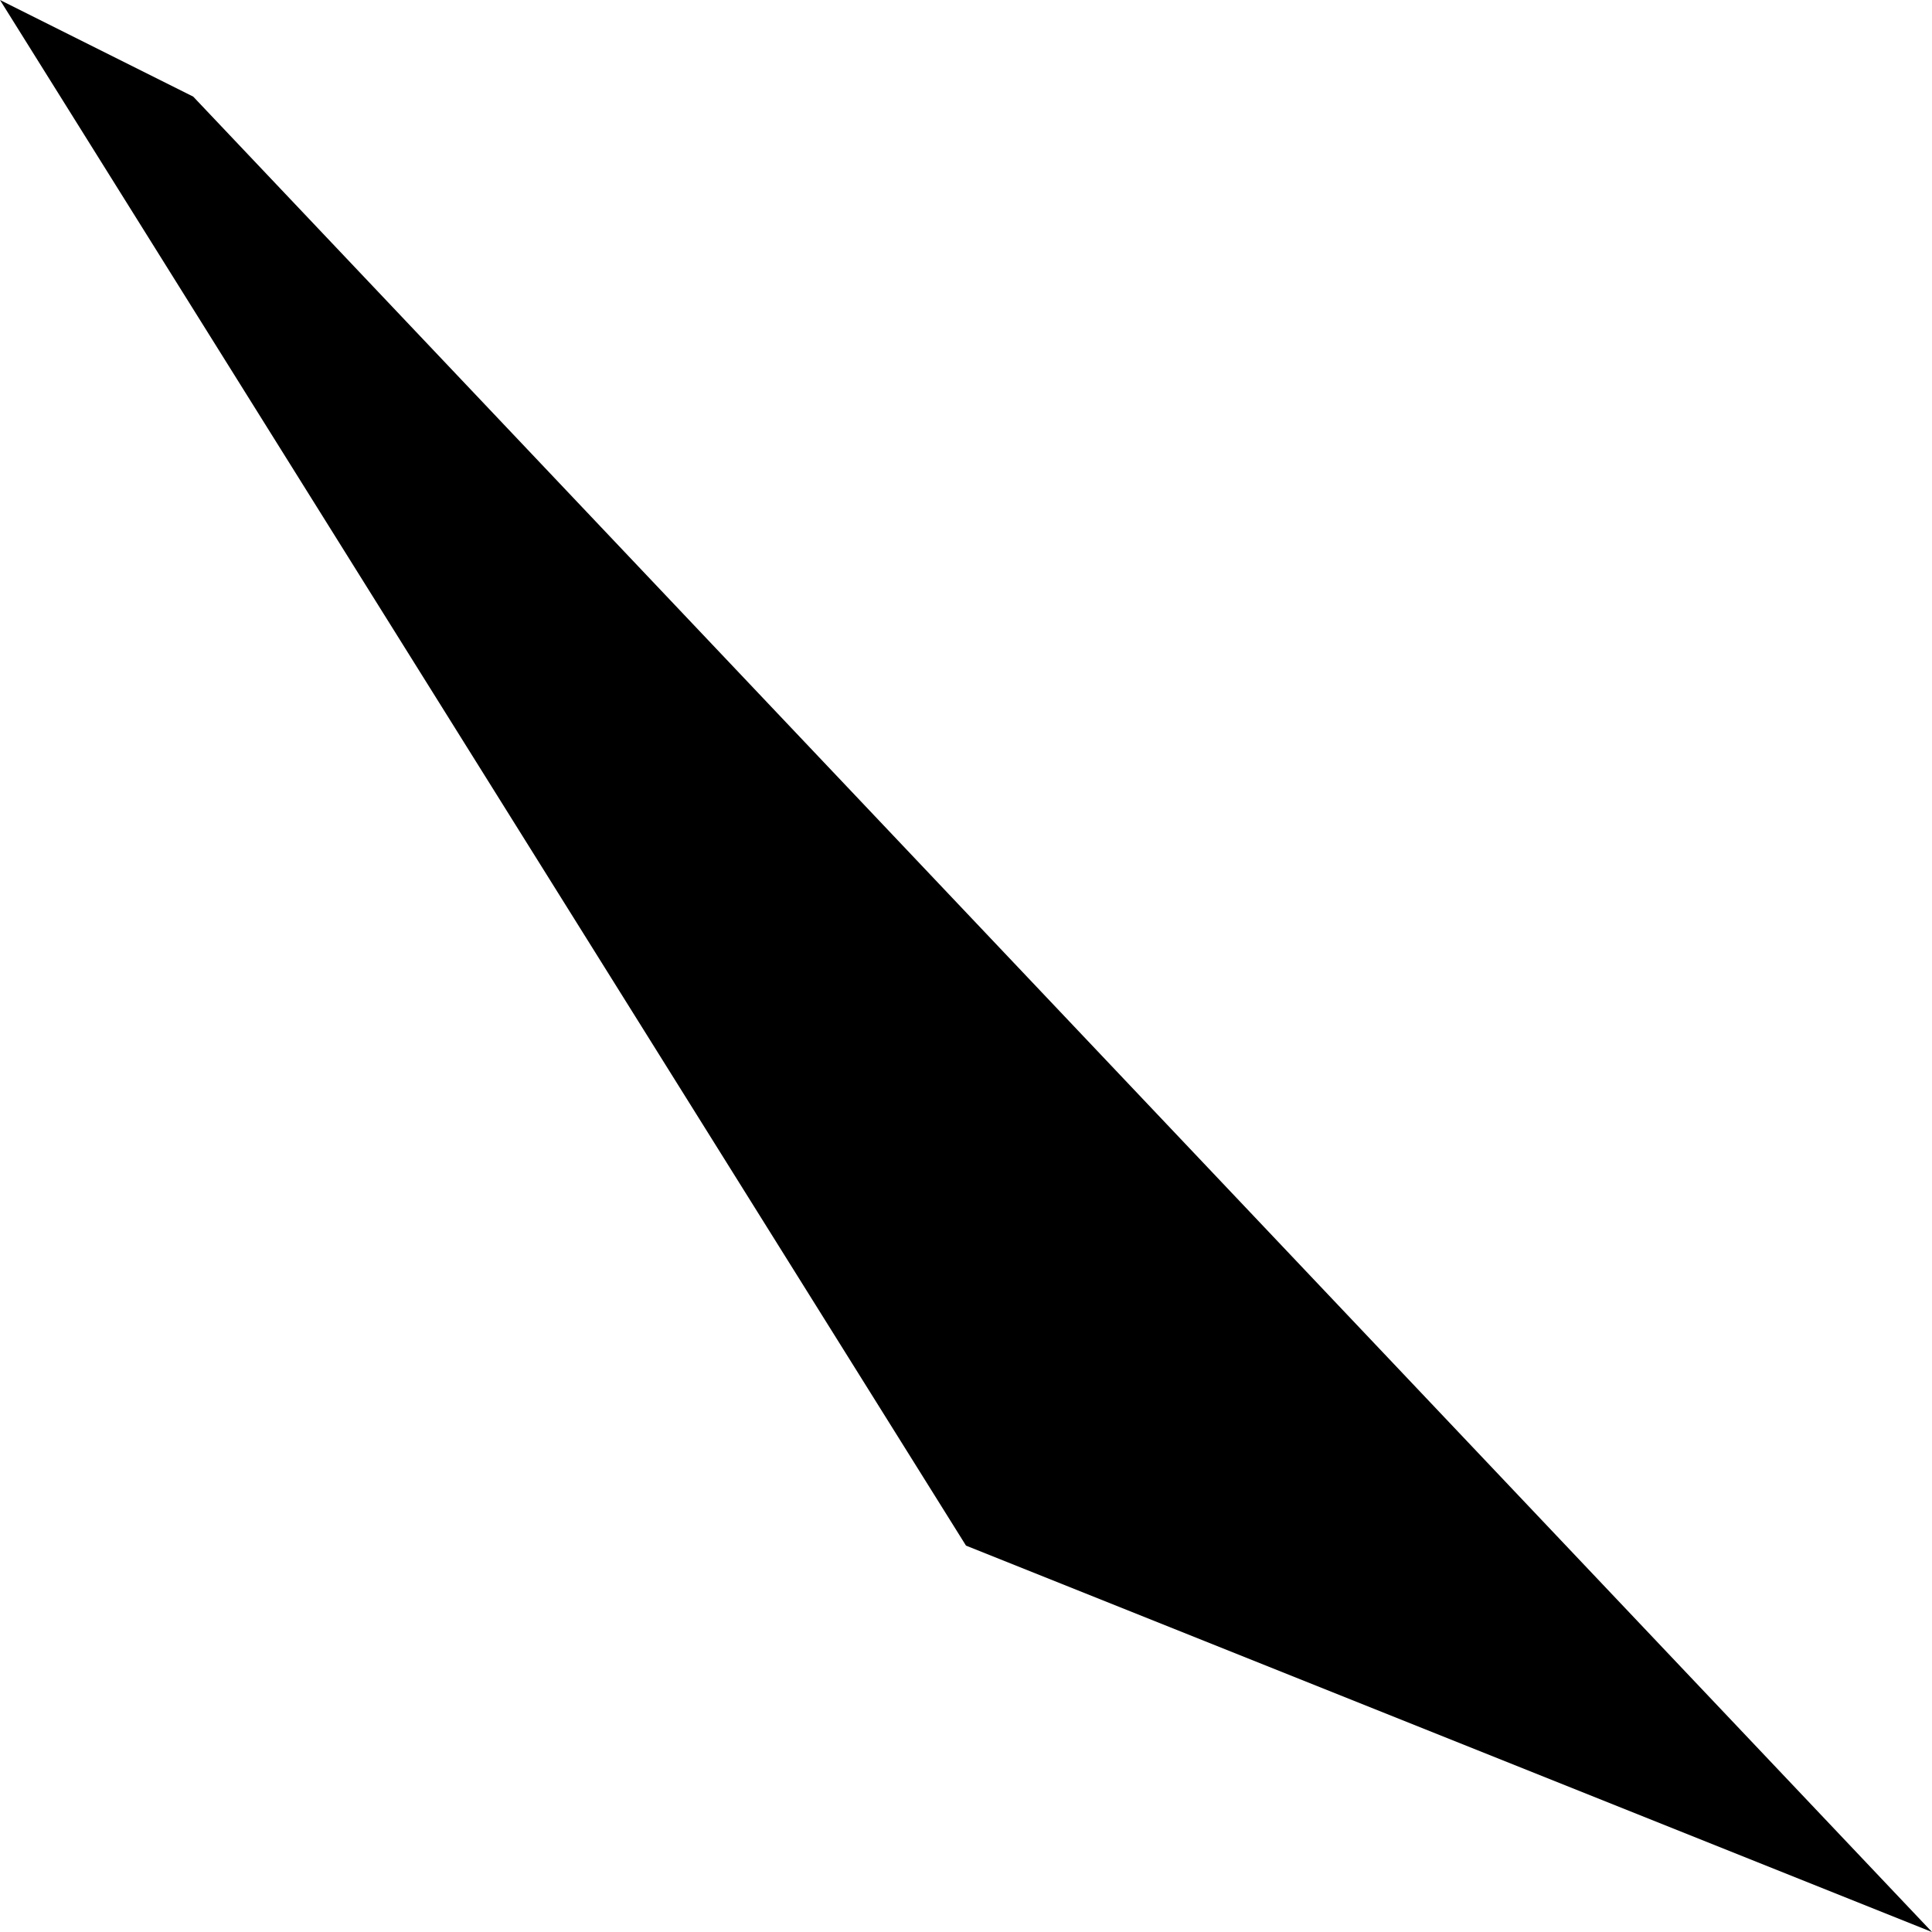
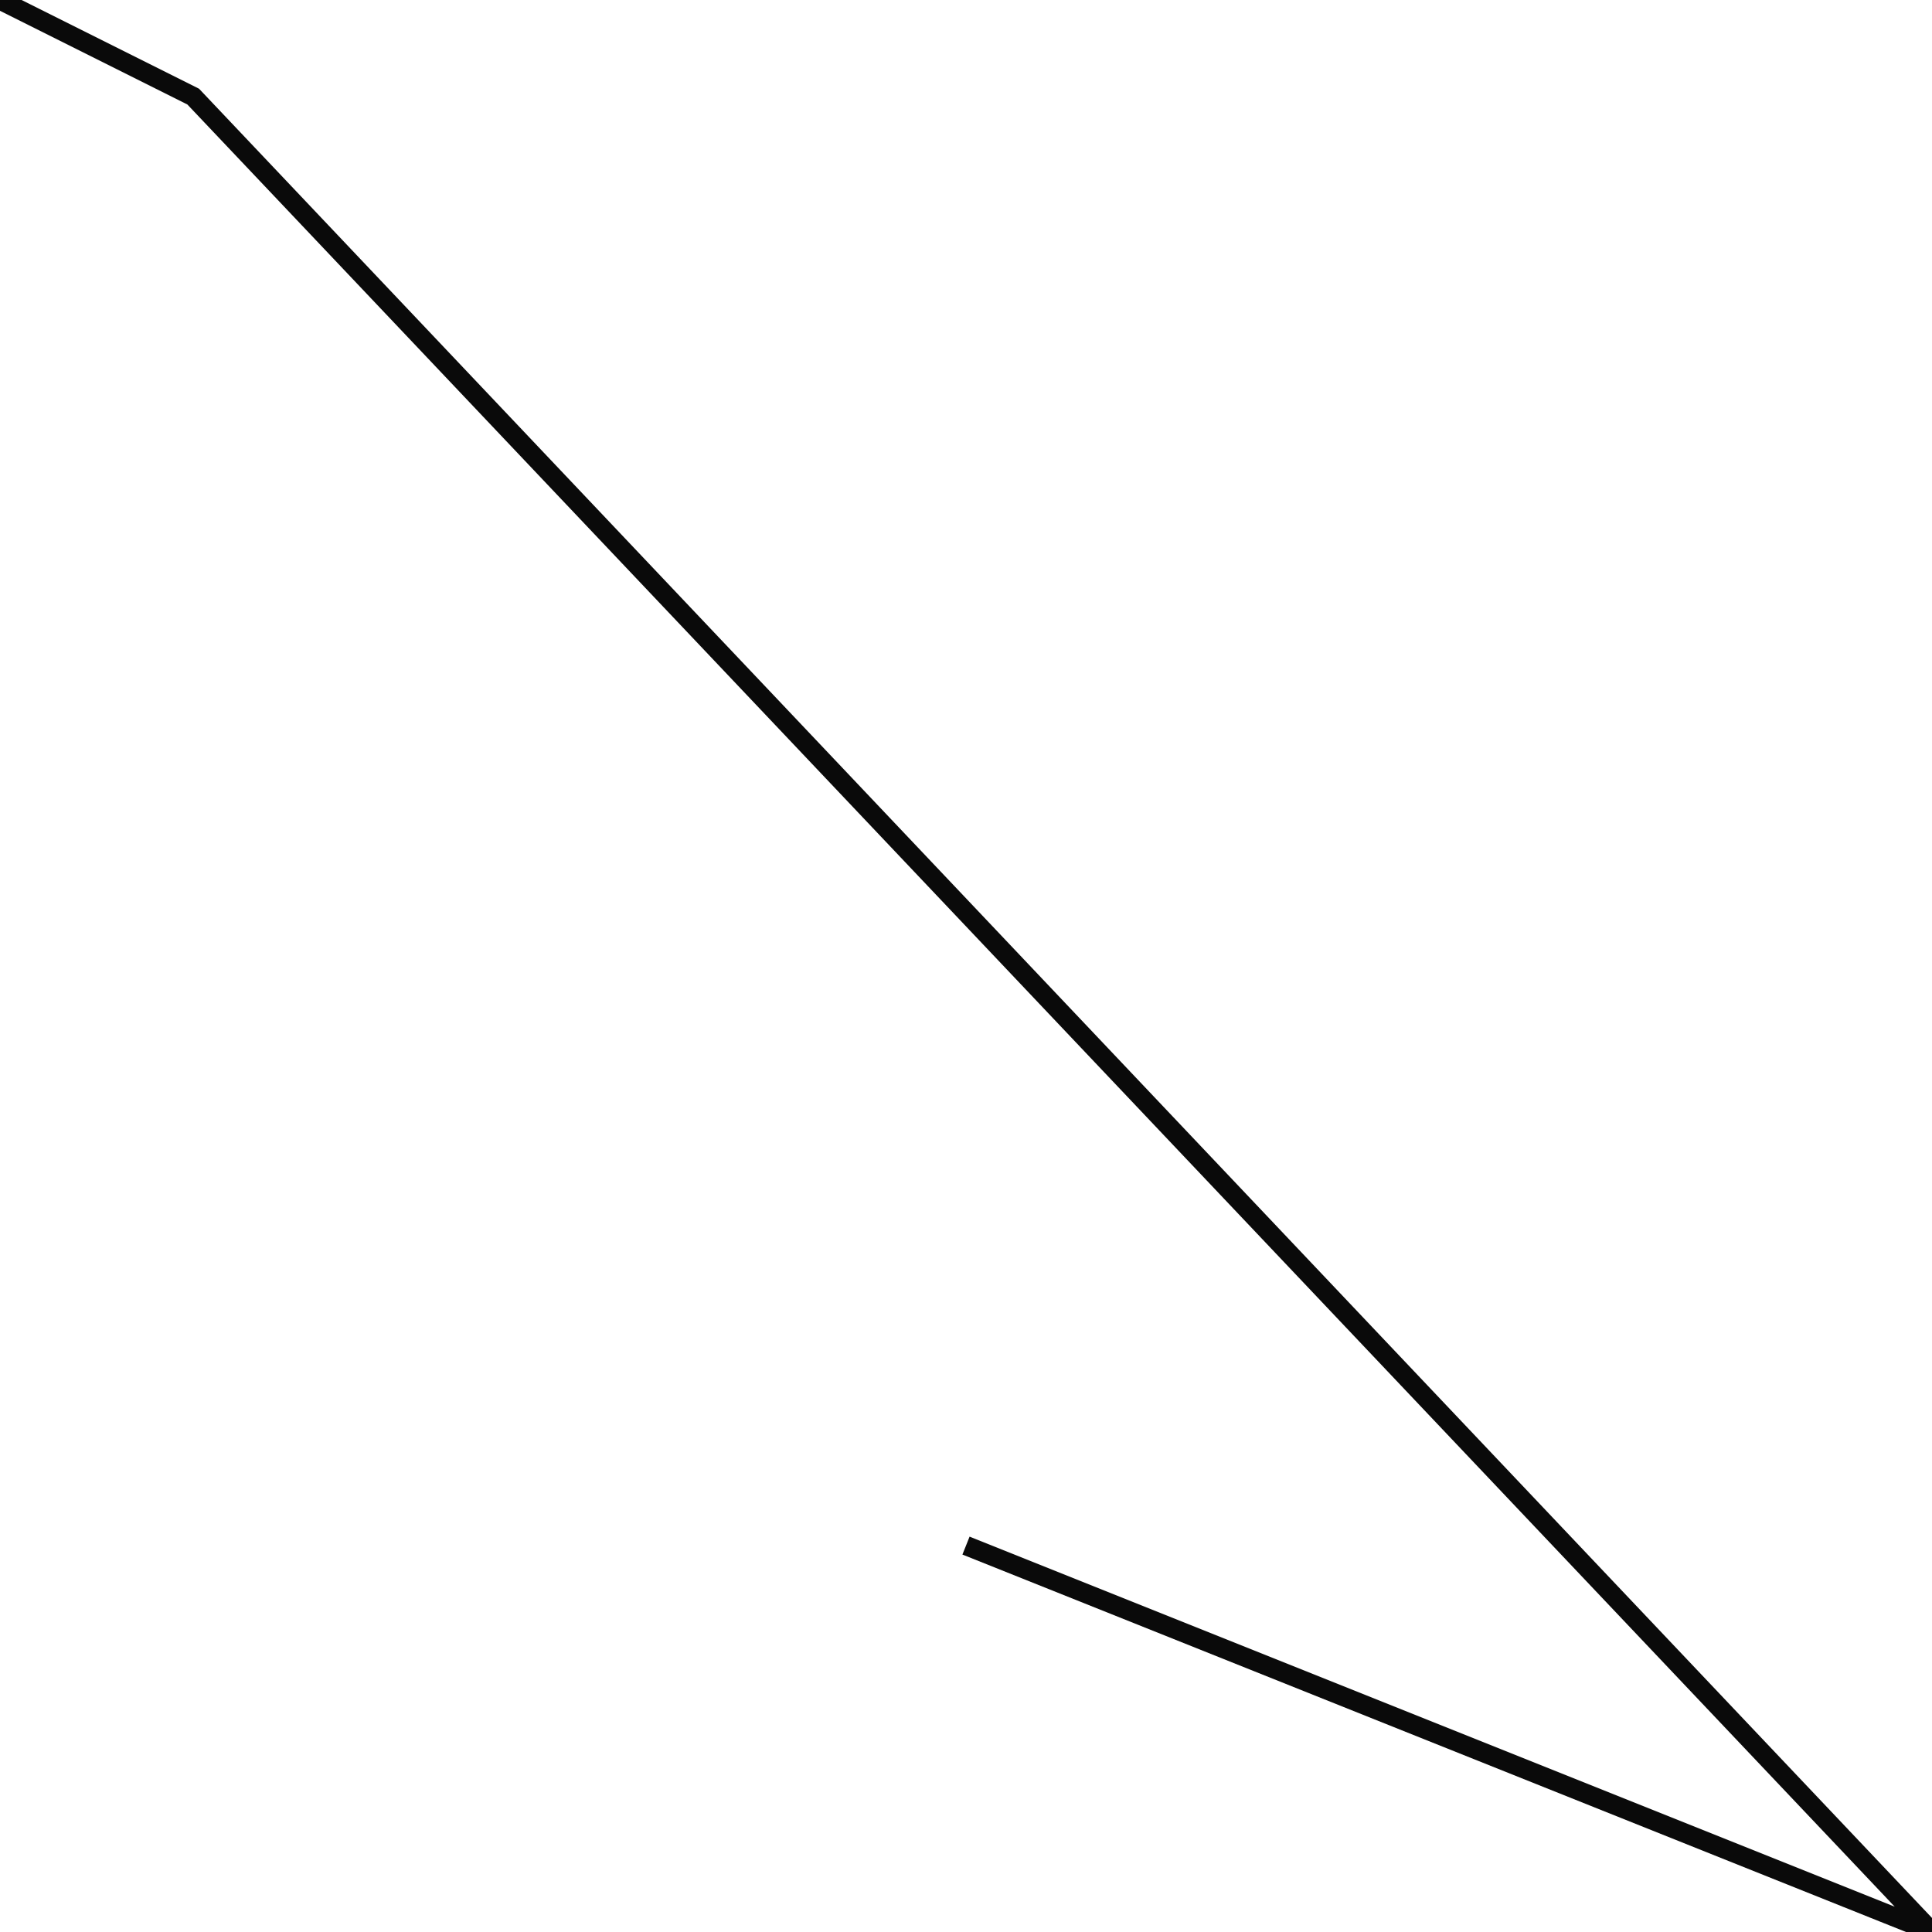
<svg xmlns="http://www.w3.org/2000/svg" width="100.0" height="100.0">
-   <polyline points="0.0,0.0 10.0,5.0 100.0,100.0 50.0,80.0 " id="none" fill="black" stroke="0a0a0a" stroke-width="nonepx" stroke-dasharray="none" style="none" visibility="inherit" />
+   <polyline points="0.0,0.0 10.0,5.0 100.0,100.0 50.0,80.0 " id="none" fill="none" stroke="#0a0a0a" stroke-width="nonepx" stroke-dasharray="none" style="none" visibility="inherit" />
</svg>
